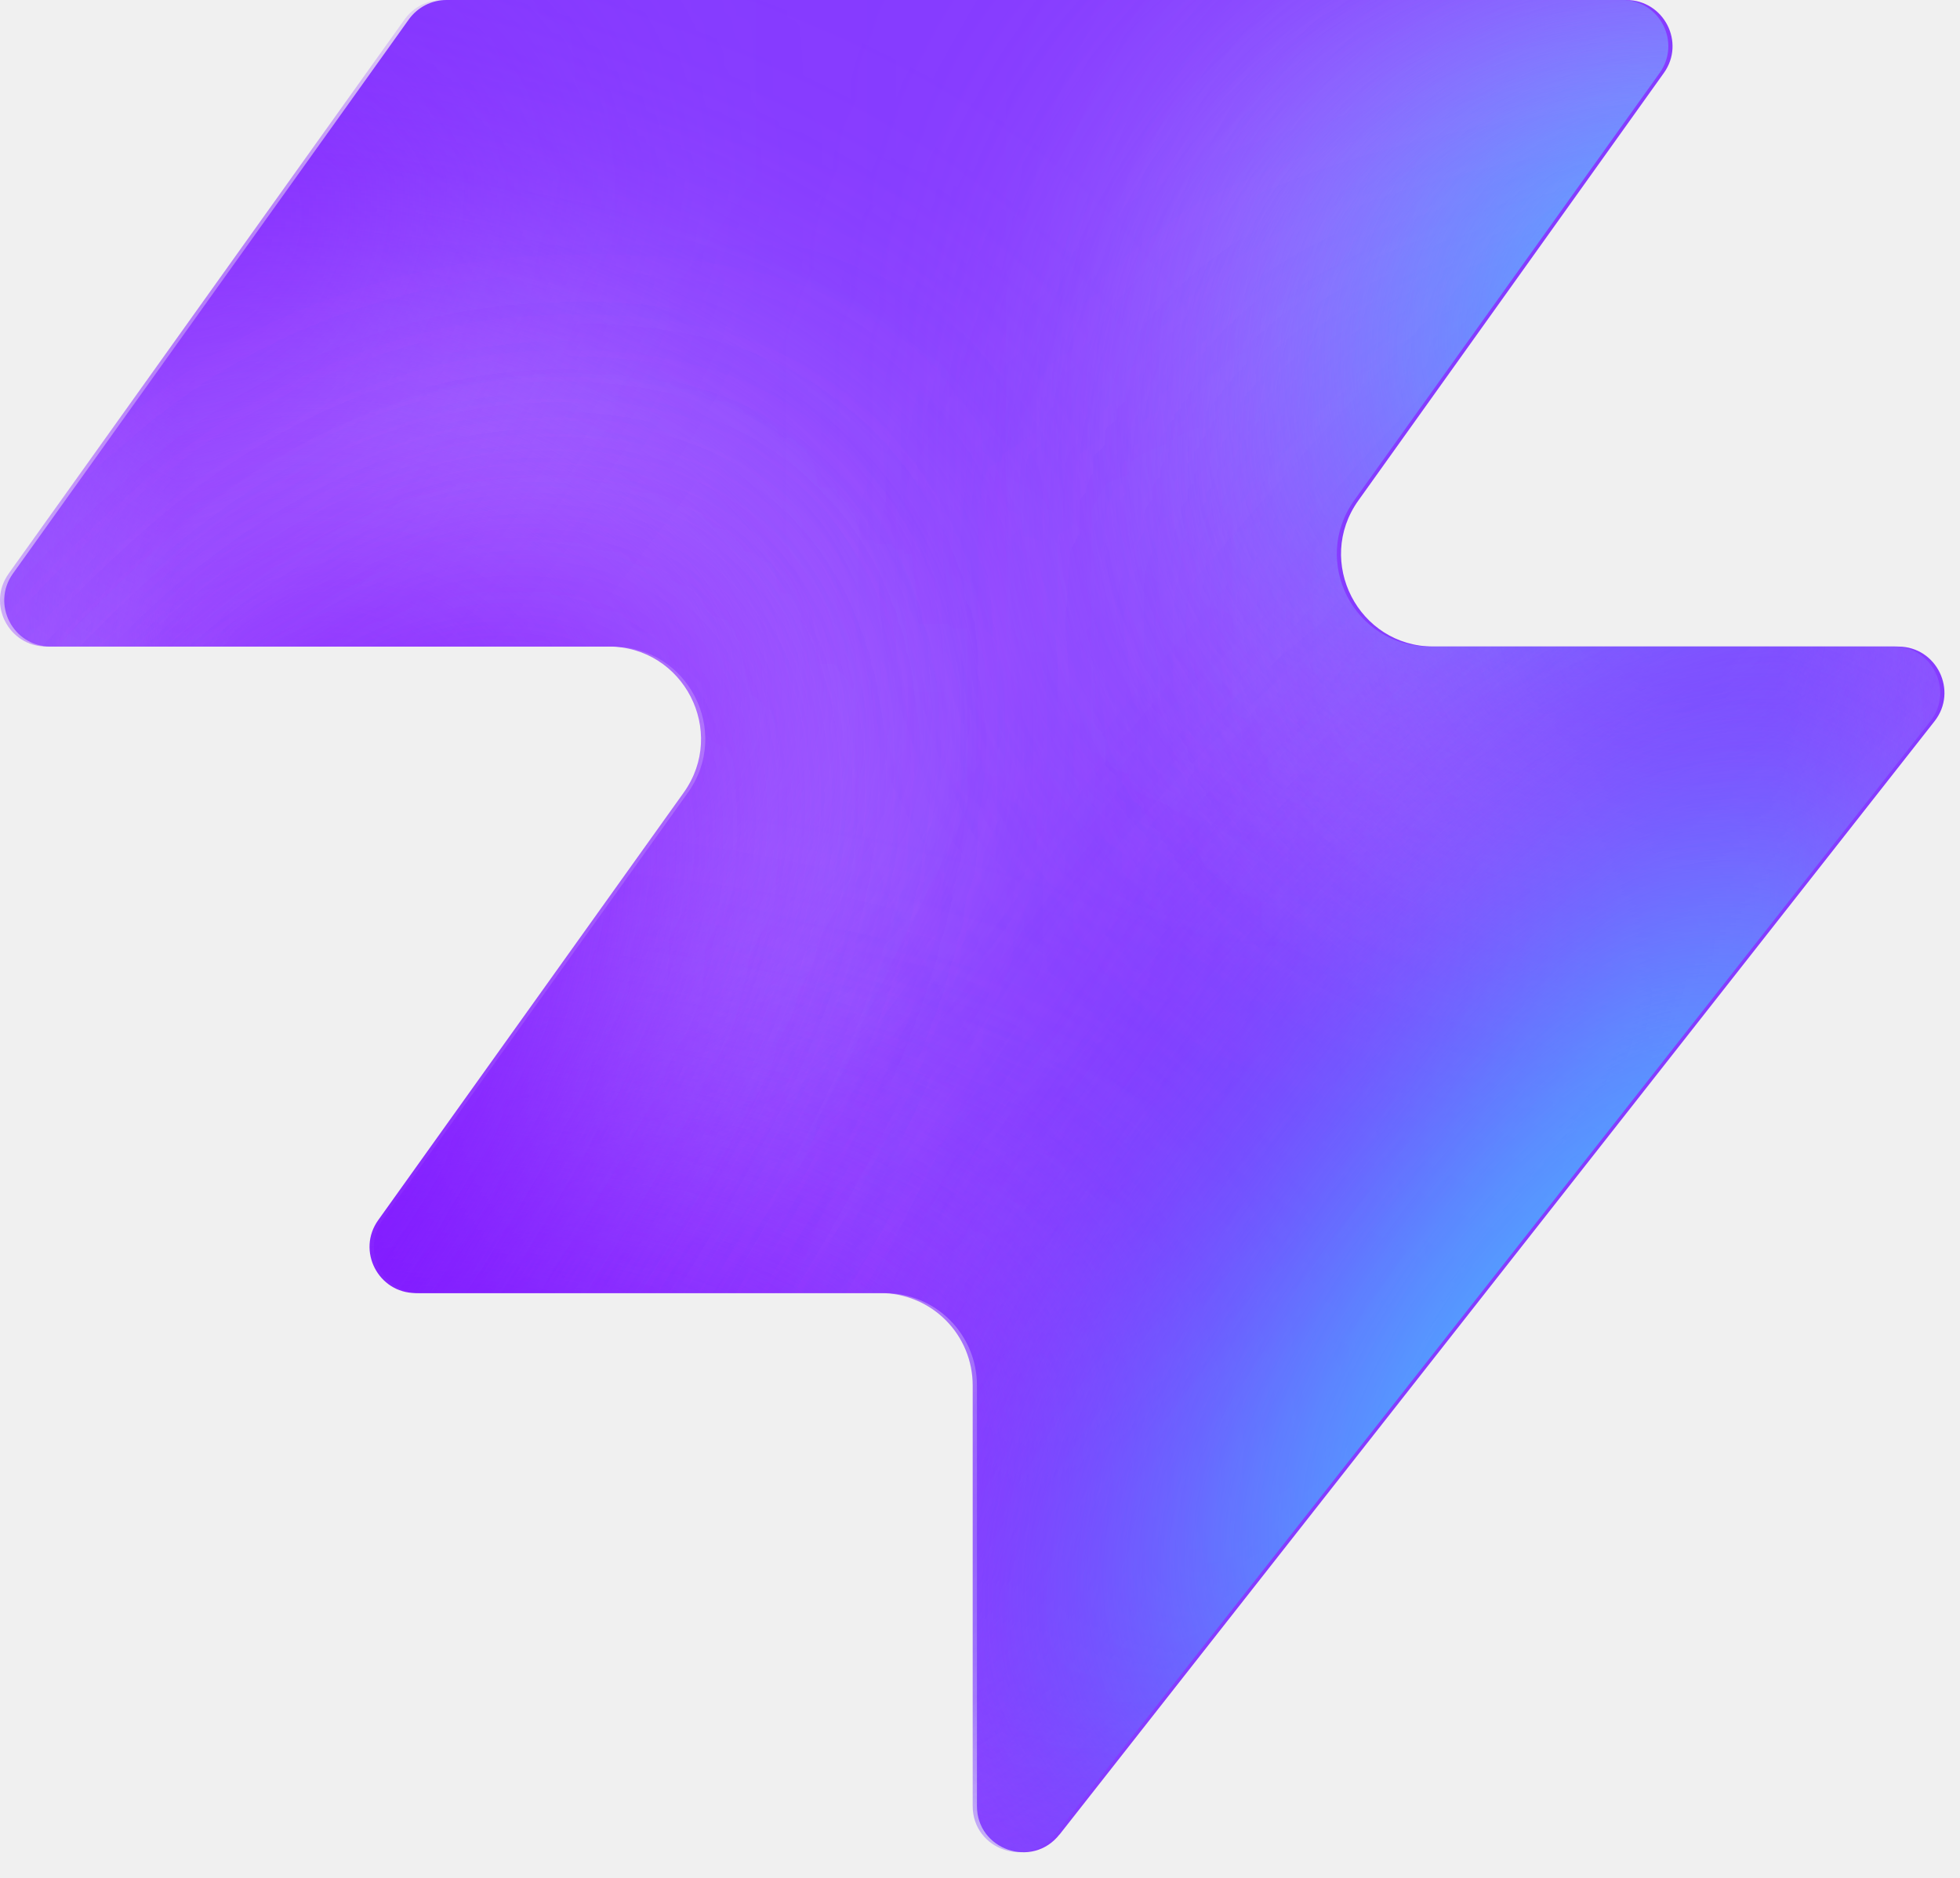
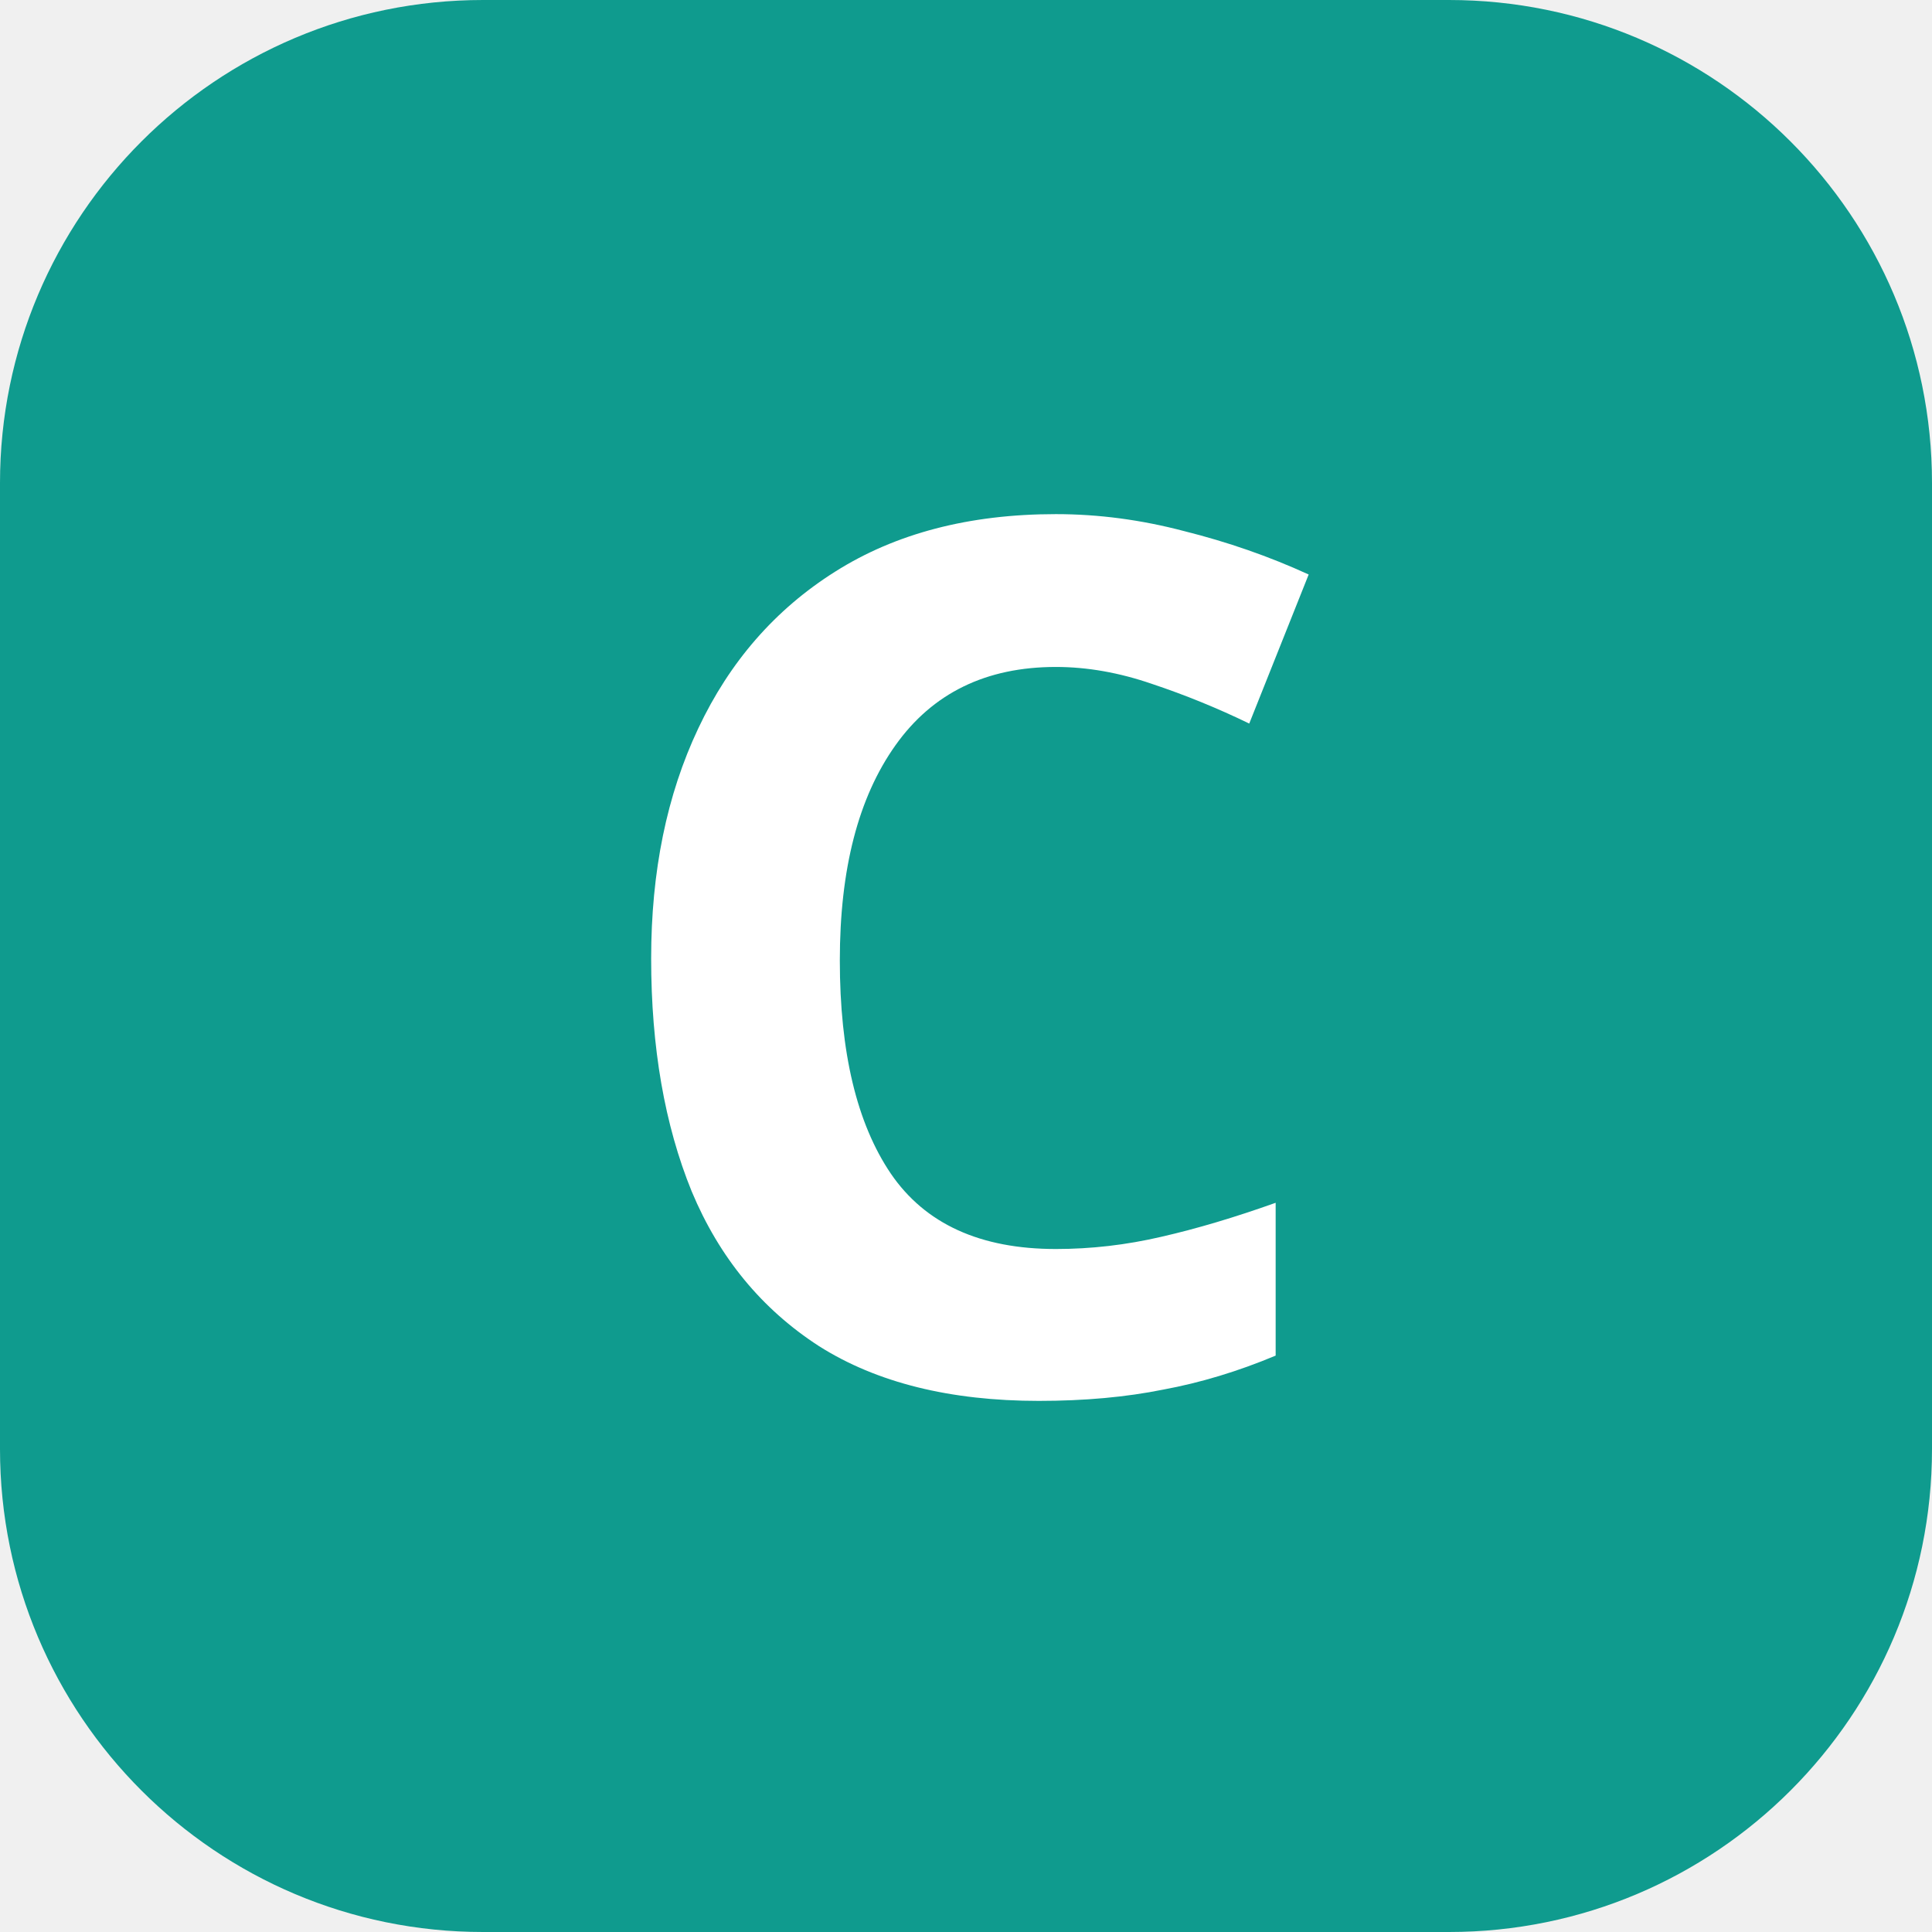
- <svg xmlns="http://www.w3.org/2000/svg" width="48" height="46" fill="none" viewBox="0 0 48 46">
-   <path fill="#863bff" d="M25.946 44.938c-.664.845-2.021.375-2.021-.698V33.937a2.26 2.26 0 0 0-2.262-2.262H10.287c-.92 0-1.456-1.04-.92-1.788l7.48-10.471c1.07-1.497 0-3.578-1.842-3.578H1.237c-.92 0-1.456-1.04-.92-1.788L10.013.474c.214-.297.556-.474.92-.474h28.894c.92 0 1.456 1.04.92 1.788l-7.48 10.471c-1.07 1.498 0 3.579 1.842 3.579h11.377c.943 0 1.473 1.088.89 1.83L25.947 44.94z" style="fill:#863bff;fill:color(display-p3 .525 .23 1);fill-opacity:1" />
-   <mask id="a" width="48" height="46" x="0" y="0" maskUnits="userSpaceOnUse" style="mask-type:alpha">
-     <path fill="#000" d="M25.842 44.938c-.664.844-2.021.375-2.021-.698V33.937a2.26 2.26 0 0 0-2.262-2.262H10.183c-.92 0-1.456-1.04-.92-1.788l7.48-10.471c1.07-1.498 0-3.579-1.842-3.579H1.133c-.92 0-1.456-1.04-.92-1.787L9.91.473c.214-.297.556-.474.92-.474h28.894c.92 0 1.456 1.04.92 1.788l-7.48 10.471c-1.07 1.498 0 3.578 1.842 3.578h11.377c.943 0 1.473 1.088.89 1.832L25.843 44.94z" style="fill:#000;fill-opacity:1" />
-   </mask>
-   <g mask="url(#a)">
-     <g filter="url(#b)">
-       <ellipse cx="5.508" cy="14.704" fill="#ede6ff" rx="5.508" ry="14.704" style="fill:#ede6ff;fill:color(display-p3 .927 .903 1);fill-opacity:1" transform="matrix(.00324 1 1 -.00324 -4.47 31.516)" />
-     </g>
-     <g filter="url(#c)">
-       <ellipse cx="10.399" cy="29.851" fill="#ede6ff" rx="10.399" ry="29.851" style="fill:#ede6ff;fill:color(display-p3 .927 .903 1);fill-opacity:1" transform="matrix(.00324 1 1 -.00324 -39.328 7.883)" />
-     </g>
-     <g filter="url(#d)">
-       <ellipse cx="5.508" cy="30.487" fill="#7e14ff" rx="5.508" ry="30.487" style="fill:#7e14ff;fill:color(display-p3 .492 .077 1);fill-opacity:1" transform="rotate(89.814 -25.913 -14.639)scale(1 -1)" />
-     </g>
-     <g filter="url(#e)">
-       <ellipse cx="5.508" cy="30.599" fill="#7e14ff" rx="5.508" ry="30.599" style="fill:#7e14ff;fill:color(display-p3 .492 .077 1);fill-opacity:1" transform="rotate(89.814 -32.644 -3.334)scale(1 -1)" />
-     </g>
-     <g filter="url(#f)">
-       <ellipse cx="5.508" cy="30.599" fill="#7e14ff" rx="5.508" ry="30.599" style="fill:#7e14ff;fill:color(display-p3 .492 .077 1);fill-opacity:1" transform="matrix(.00324 1 1 -.00324 -34.34 30.47)" />
-     </g>
-     <g filter="url(#g)">
-       <ellipse cx="14.072" cy="22.078" fill="#ede6ff" rx="14.072" ry="22.078" style="fill:#ede6ff;fill:color(display-p3 .927 .903 1);fill-opacity:1" transform="rotate(93.35 24.506 48.493)scale(-1 1)" />
-     </g>
-     <g filter="url(#h)">
-       <ellipse cx="3.47" cy="21.501" fill="#7e14ff" rx="3.47" ry="21.501" style="fill:#7e14ff;fill:color(display-p3 .492 .077 1);fill-opacity:1" transform="rotate(89.009 28.708 47.59)scale(-1 1)" />
-     </g>
-     <g filter="url(#i)">
-       <ellipse cx="3.47" cy="21.501" fill="#7e14ff" rx="3.47" ry="21.501" style="fill:#7e14ff;fill:color(display-p3 .492 .077 1);fill-opacity:1" transform="rotate(89.009 28.708 47.59)scale(-1 1)" />
-     </g>
-     <g filter="url(#j)">
-       <ellipse cx=".387" cy="8.972" fill="#7e14ff" rx="4.407" ry="29.108" style="fill:#7e14ff;fill:color(display-p3 .492 .077 1);fill-opacity:1" transform="rotate(39.51 .387 8.972)" />
-     </g>
-     <g filter="url(#k)">
-       <ellipse cx="47.523" cy="-6.092" fill="#7e14ff" rx="4.407" ry="29.108" style="fill:#7e14ff;fill:color(display-p3 .492 .077 1);fill-opacity:1" transform="rotate(37.892 47.523 -6.092)" />
-     </g>
-     <g filter="url(#l)">
-       <ellipse cx="41.412" cy="6.333" fill="#47bfff" rx="5.971" ry="9.665" style="fill:#47bfff;fill:color(display-p3 .28 .748 1);fill-opacity:1" transform="rotate(37.892 41.412 6.333)" />
-     </g>
-     <g filter="url(#m)">
-       <ellipse cx="-1.879" cy="38.332" fill="#7e14ff" rx="4.407" ry="29.108" style="fill:#7e14ff;fill:color(display-p3 .492 .077 1);fill-opacity:1" transform="rotate(37.892 -1.88 38.332)" />
-     </g>
-     <g filter="url(#n)">
-       <ellipse cx="-1.879" cy="38.332" fill="#7e14ff" rx="4.407" ry="29.108" style="fill:#7e14ff;fill:color(display-p3 .492 .077 1);fill-opacity:1" transform="rotate(37.892 -1.88 38.332)" />
-     </g>
-     <g filter="url(#o)">
-       <ellipse cx="35.651" cy="29.907" fill="#7e14ff" rx="4.407" ry="29.108" style="fill:#7e14ff;fill:color(display-p3 .492 .077 1);fill-opacity:1" transform="rotate(37.892 35.651 29.907)" />
-     </g>
-     <g filter="url(#p)">
-       <ellipse cx="38.418" cy="32.4" fill="#47bfff" rx="5.971" ry="15.297" style="fill:#47bfff;fill:color(display-p3 .28 .748 1);fill-opacity:1" transform="rotate(37.892 38.418 32.4)" />
-     </g>
-   </g>
-   <defs>
-     <filter id="b" width="60.045" height="41.654" x="-19.77" y="16.149" color-interpolation-filters="sRGB" filterUnits="userSpaceOnUse">
-       <feFlood flood-opacity="0" result="BackgroundImageFix" />
-       <feBlend in="SourceGraphic" in2="BackgroundImageFix" result="shape" />
-       <feGaussianBlur result="effect1_foregroundBlur_2002_17158" stdDeviation="7.659" />
-     </filter>
-     <filter id="c" width="90.34" height="51.437" x="-54.613" y="-7.533" color-interpolation-filters="sRGB" filterUnits="userSpaceOnUse">
-       <feFlood flood-opacity="0" result="BackgroundImageFix" />
-       <feBlend in="SourceGraphic" in2="BackgroundImageFix" result="shape" />
-       <feGaussianBlur result="effect1_foregroundBlur_2002_17158" stdDeviation="7.659" />
-     </filter>
-     <filter id="d" width="79.355" height="29.4" x="-49.64" y="2.03" color-interpolation-filters="sRGB" filterUnits="userSpaceOnUse">
-       <feFlood flood-opacity="0" result="BackgroundImageFix" />
-       <feBlend in="SourceGraphic" in2="BackgroundImageFix" result="shape" />
-       <feGaussianBlur result="effect1_foregroundBlur_2002_17158" stdDeviation="4.596" />
-     </filter>
-     <filter id="e" width="79.579" height="29.4" x="-45.045" y="20.029" color-interpolation-filters="sRGB" filterUnits="userSpaceOnUse">
-       <feFlood flood-opacity="0" result="BackgroundImageFix" />
-       <feBlend in="SourceGraphic" in2="BackgroundImageFix" result="shape" />
-       <feGaussianBlur result="effect1_foregroundBlur_2002_17158" stdDeviation="4.596" />
-     </filter>
-     <filter id="f" width="79.579" height="29.4" x="-43.513" y="21.178" color-interpolation-filters="sRGB" filterUnits="userSpaceOnUse">
-       <feFlood flood-opacity="0" result="BackgroundImageFix" />
-       <feBlend in="SourceGraphic" in2="BackgroundImageFix" result="shape" />
-       <feGaussianBlur result="effect1_foregroundBlur_2002_17158" stdDeviation="4.596" />
-     </filter>
-     <filter id="g" width="74.749" height="58.852" x="15.756" y="-17.901" color-interpolation-filters="sRGB" filterUnits="userSpaceOnUse">
-       <feFlood flood-opacity="0" result="BackgroundImageFix" />
-       <feBlend in="SourceGraphic" in2="BackgroundImageFix" result="shape" />
-       <feGaussianBlur result="effect1_foregroundBlur_2002_17158" stdDeviation="7.659" />
-     </filter>
-     <filter id="h" width="61.377" height="25.362" x="23.548" y="2.284" color-interpolation-filters="sRGB" filterUnits="userSpaceOnUse">
-       <feFlood flood-opacity="0" result="BackgroundImageFix" />
-       <feBlend in="SourceGraphic" in2="BackgroundImageFix" result="shape" />
-       <feGaussianBlur result="effect1_foregroundBlur_2002_17158" stdDeviation="4.596" />
-     </filter>
-     <filter id="i" width="61.377" height="25.362" x="23.548" y="2.284" color-interpolation-filters="sRGB" filterUnits="userSpaceOnUse">
-       <feFlood flood-opacity="0" result="BackgroundImageFix" />
-       <feBlend in="SourceGraphic" in2="BackgroundImageFix" result="shape" />
-       <feGaussianBlur result="effect1_foregroundBlur_2002_17158" stdDeviation="4.596" />
-     </filter>
-     <filter id="j" width="56.045" height="63.649" x="-27.636" y="-22.853" color-interpolation-filters="sRGB" filterUnits="userSpaceOnUse">
-       <feFlood flood-opacity="0" result="BackgroundImageFix" />
-       <feBlend in="SourceGraphic" in2="BackgroundImageFix" result="shape" />
-       <feGaussianBlur result="effect1_foregroundBlur_2002_17158" stdDeviation="4.596" />
-     </filter>
-     <filter id="k" width="54.814" height="64.646" x="20.116" y="-38.415" color-interpolation-filters="sRGB" filterUnits="userSpaceOnUse">
-       <feFlood flood-opacity="0" result="BackgroundImageFix" />
-       <feBlend in="SourceGraphic" in2="BackgroundImageFix" result="shape" />
-       <feGaussianBlur result="effect1_foregroundBlur_2002_17158" stdDeviation="4.596" />
-     </filter>
-     <filter id="l" width="33.541" height="35.313" x="24.641" y="-11.323" color-interpolation-filters="sRGB" filterUnits="userSpaceOnUse">
-       <feFlood flood-opacity="0" result="BackgroundImageFix" />
-       <feBlend in="SourceGraphic" in2="BackgroundImageFix" result="shape" />
-       <feGaussianBlur result="effect1_foregroundBlur_2002_17158" stdDeviation="4.596" />
-     </filter>
-     <filter id="m" width="54.814" height="64.646" x="-29.286" y="6.009" color-interpolation-filters="sRGB" filterUnits="userSpaceOnUse">
-       <feFlood flood-opacity="0" result="BackgroundImageFix" />
-       <feBlend in="SourceGraphic" in2="BackgroundImageFix" result="shape" />
-       <feGaussianBlur result="effect1_foregroundBlur_2002_17158" stdDeviation="4.596" />
-     </filter>
-     <filter id="n" width="54.814" height="64.646" x="-29.286" y="6.009" color-interpolation-filters="sRGB" filterUnits="userSpaceOnUse">
-       <feFlood flood-opacity="0" result="BackgroundImageFix" />
-       <feBlend in="SourceGraphic" in2="BackgroundImageFix" result="shape" />
-       <feGaussianBlur result="effect1_foregroundBlur_2002_17158" stdDeviation="4.596" />
-     </filter>
-     <filter id="o" width="54.814" height="64.646" x="8.244" y="-2.416" color-interpolation-filters="sRGB" filterUnits="userSpaceOnUse">
-       <feFlood flood-opacity="0" result="BackgroundImageFix" />
-       <feBlend in="SourceGraphic" in2="BackgroundImageFix" result="shape" />
-       <feGaussianBlur result="effect1_foregroundBlur_2002_17158" stdDeviation="4.596" />
-     </filter>
-     <filter id="p" width="39.409" height="43.623" x="18.713" y="10.588" color-interpolation-filters="sRGB" filterUnits="userSpaceOnUse">
-       <feFlood flood-opacity="0" result="BackgroundImageFix" />
-       <feBlend in="SourceGraphic" in2="BackgroundImageFix" result="shape" />
-       <feGaussianBlur result="effect1_foregroundBlur_2002_17158" stdDeviation="4.596" />
-     </filter>
-   </defs>
+ <svg xmlns="http://www.w3.org/2000/svg" viewBox="0 0 32 32">
+   <rect width="32" height="32" rx="8" fill="#0F9B8E" />
+   <text x="16" y="23" text-anchor="middle" font-family="DM Sans, system-ui, sans-serif" font-size="20" font-weight="900" fill="white">C</text>
</svg>
